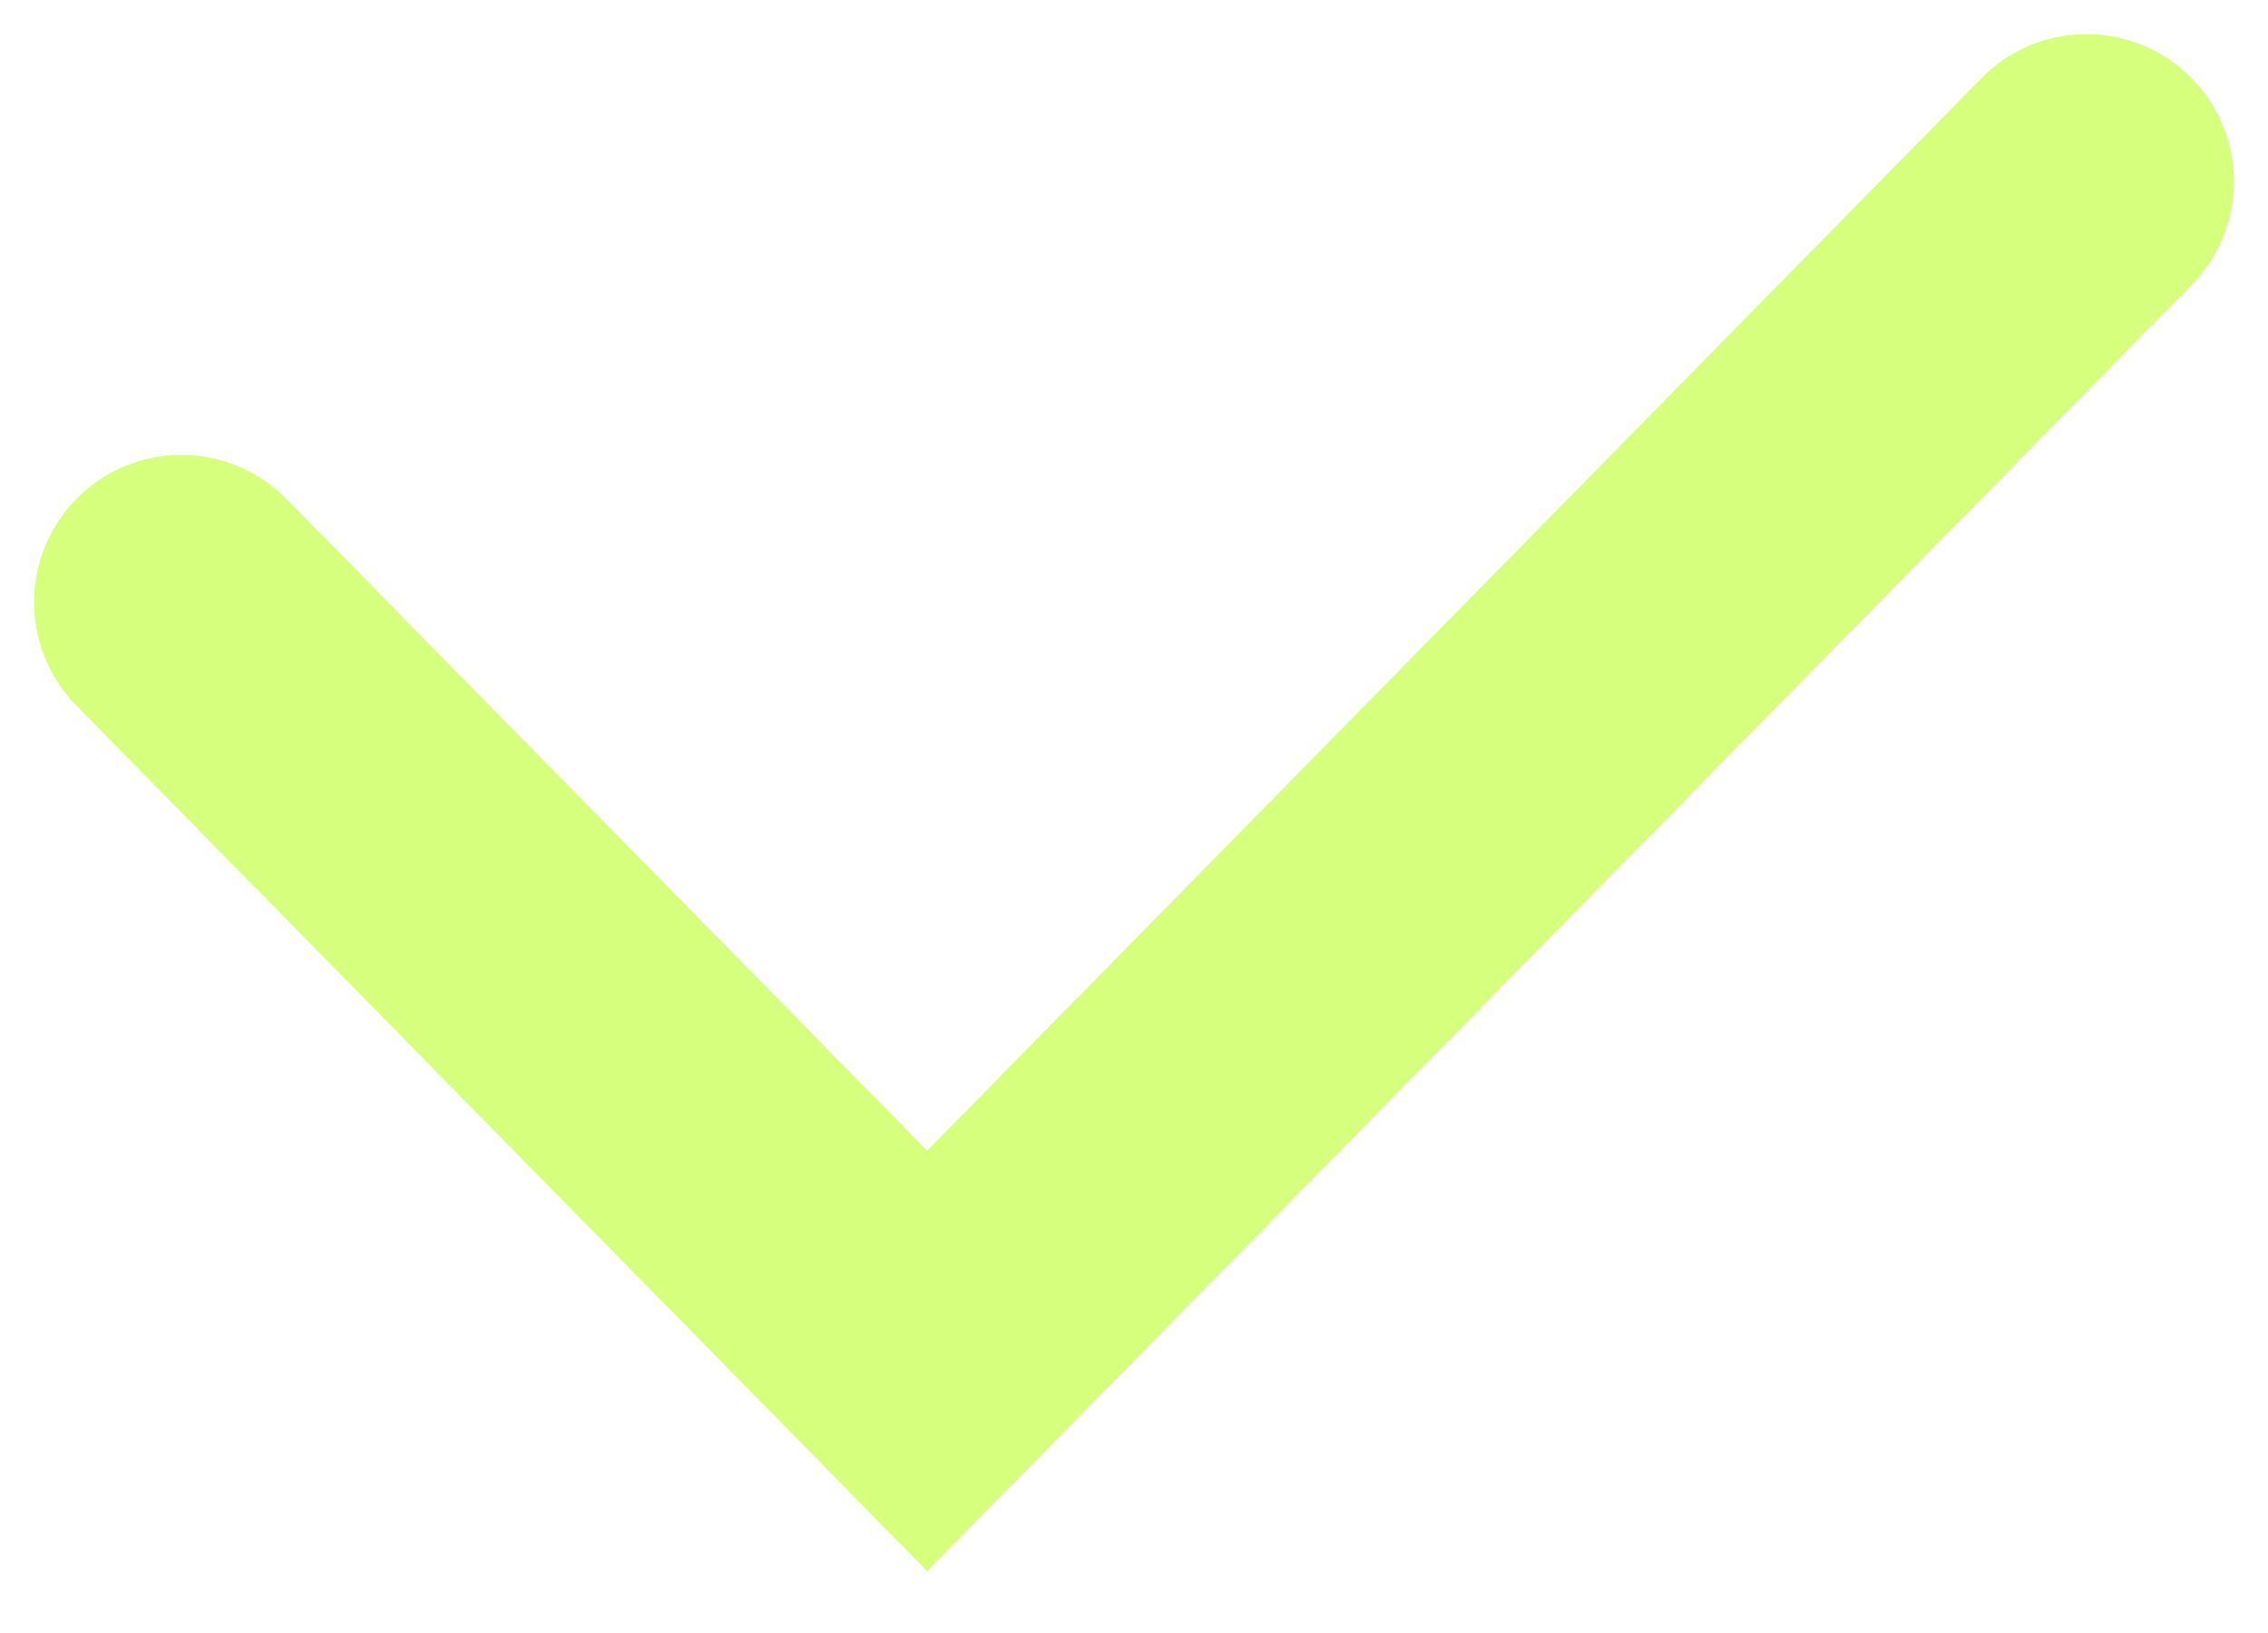
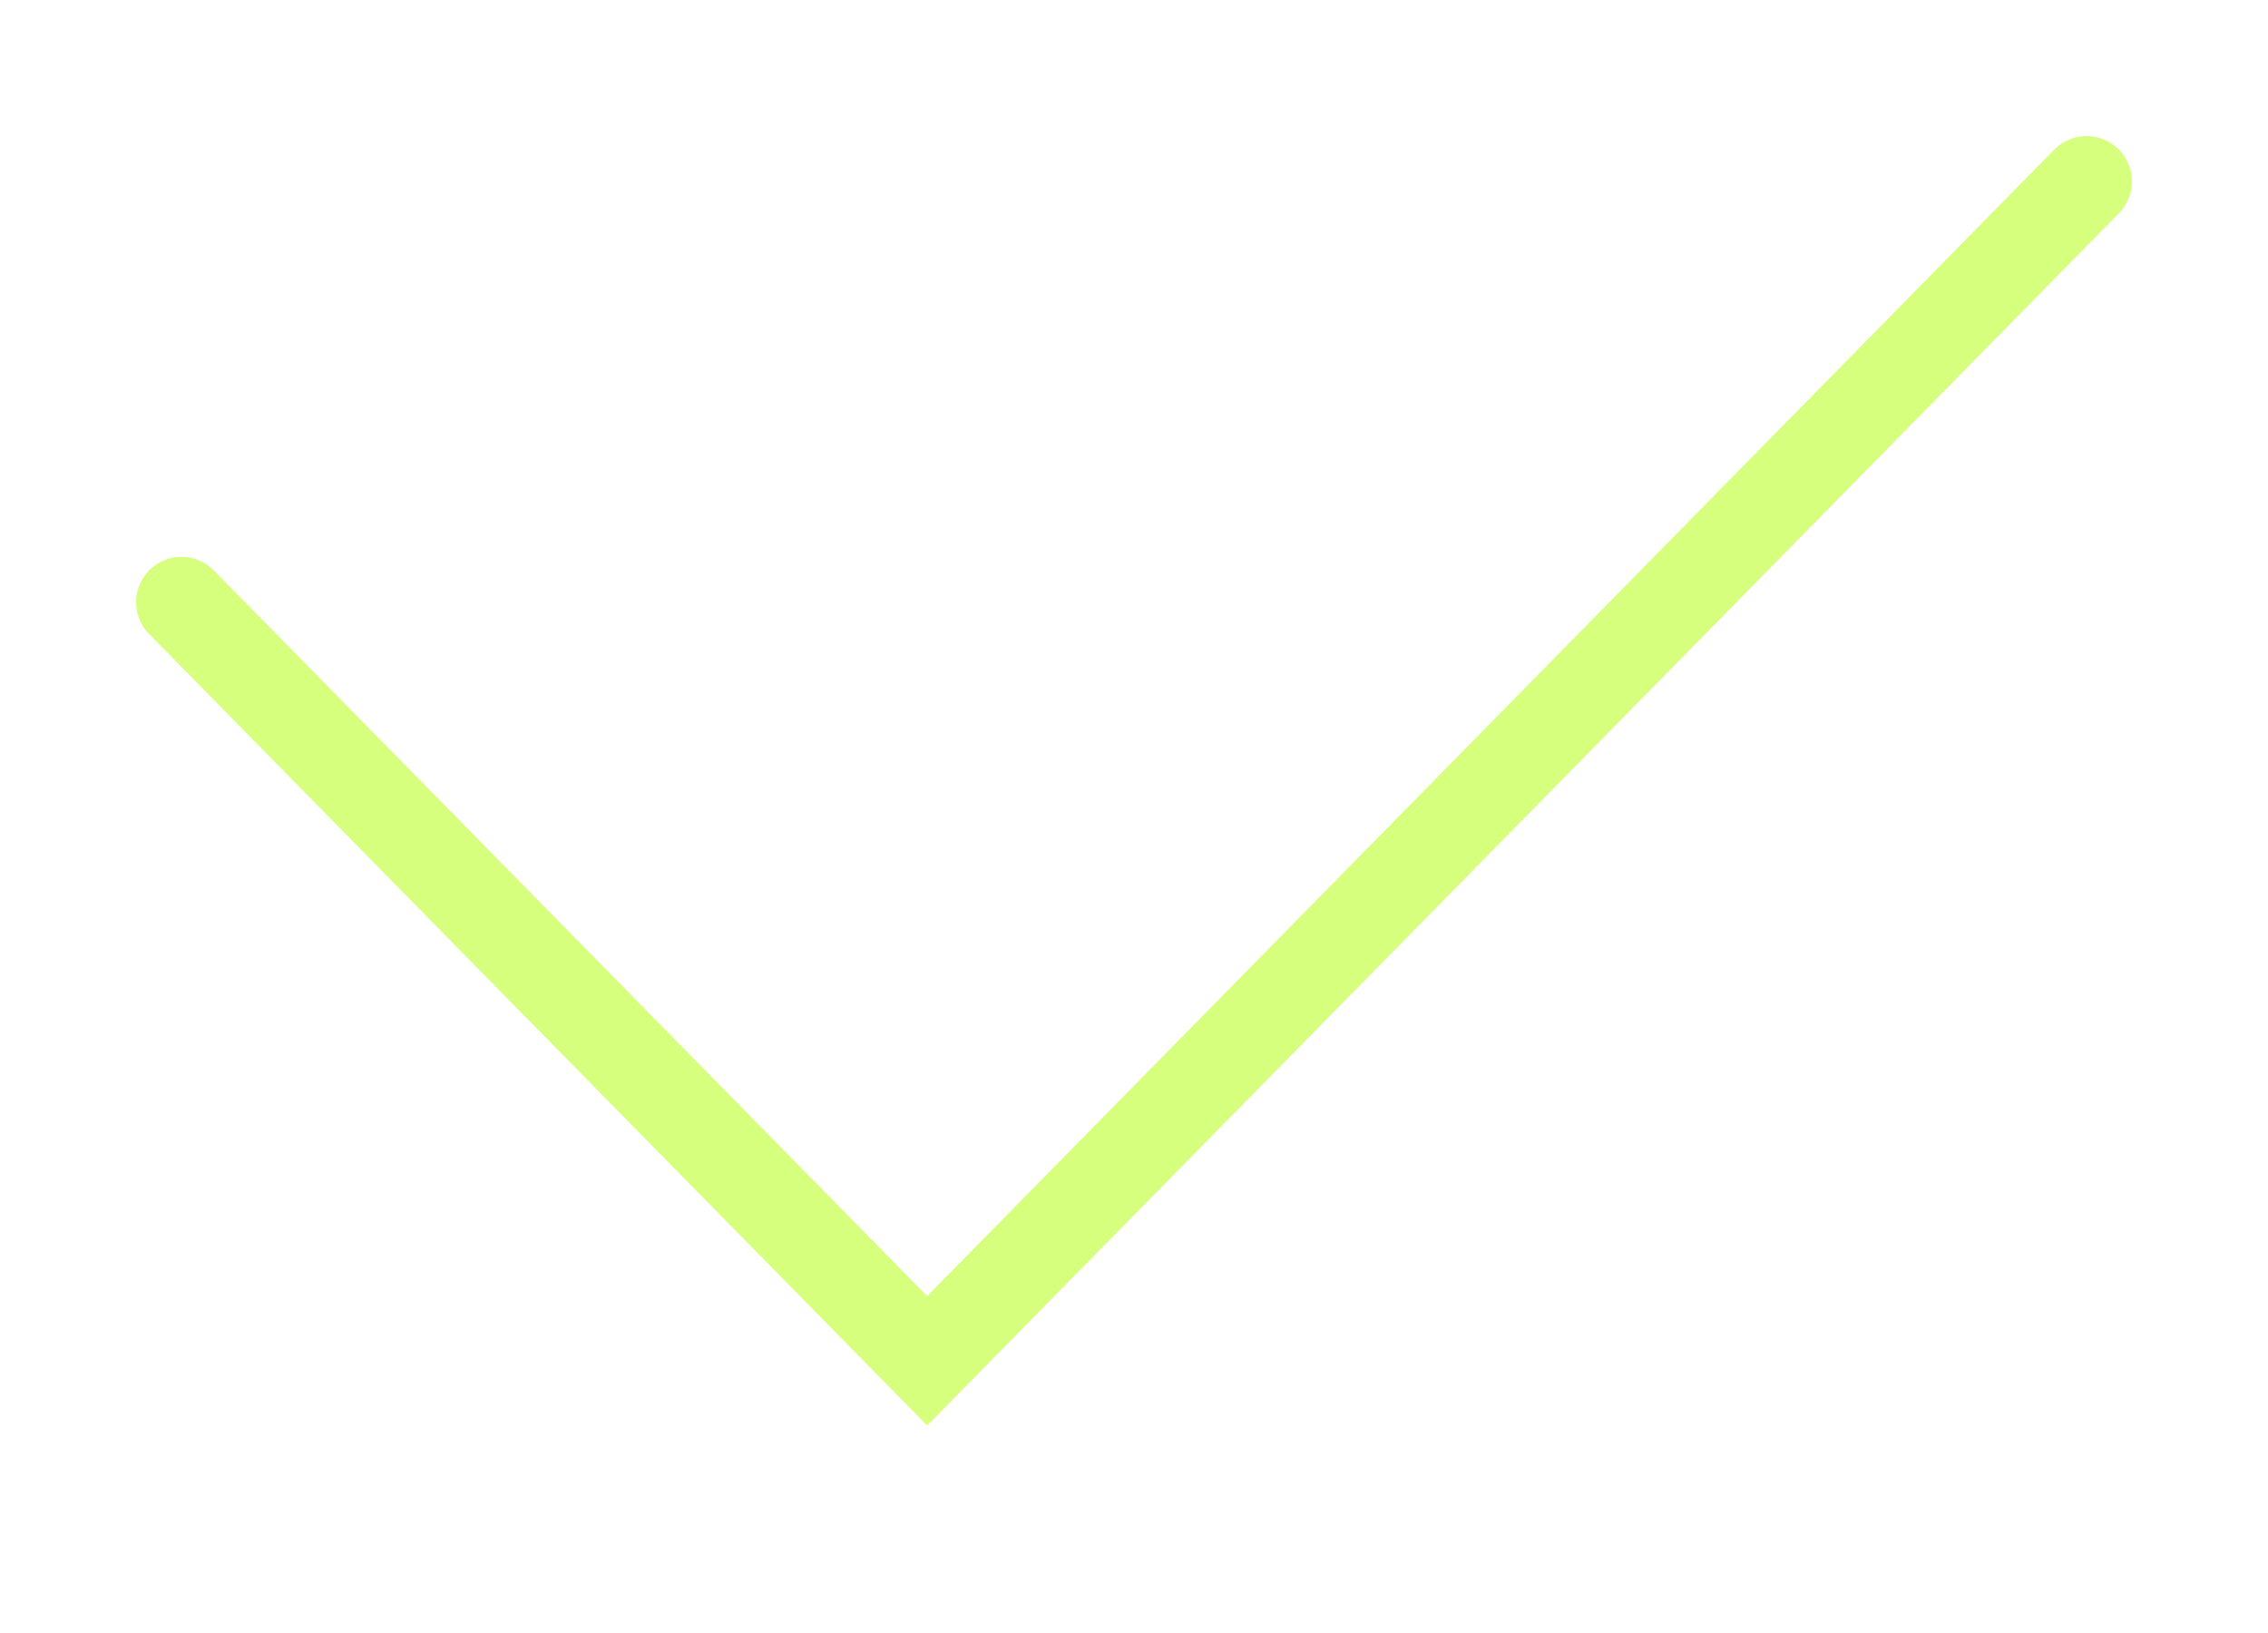
<svg xmlns="http://www.w3.org/2000/svg" width="25" height="18" viewBox="0 0 25 18" fill="none">
-   <path d="M2 6.638L10.22 15L23 2" stroke="#D6FF7E" stroke-width="3.249" stroke-linecap="round" />
+   <path d="M2 6.638L10.22 15L23 2" stroke="#D6FF7E" strokeWidth="3.249" stroke-linecap="round" />
</svg>
